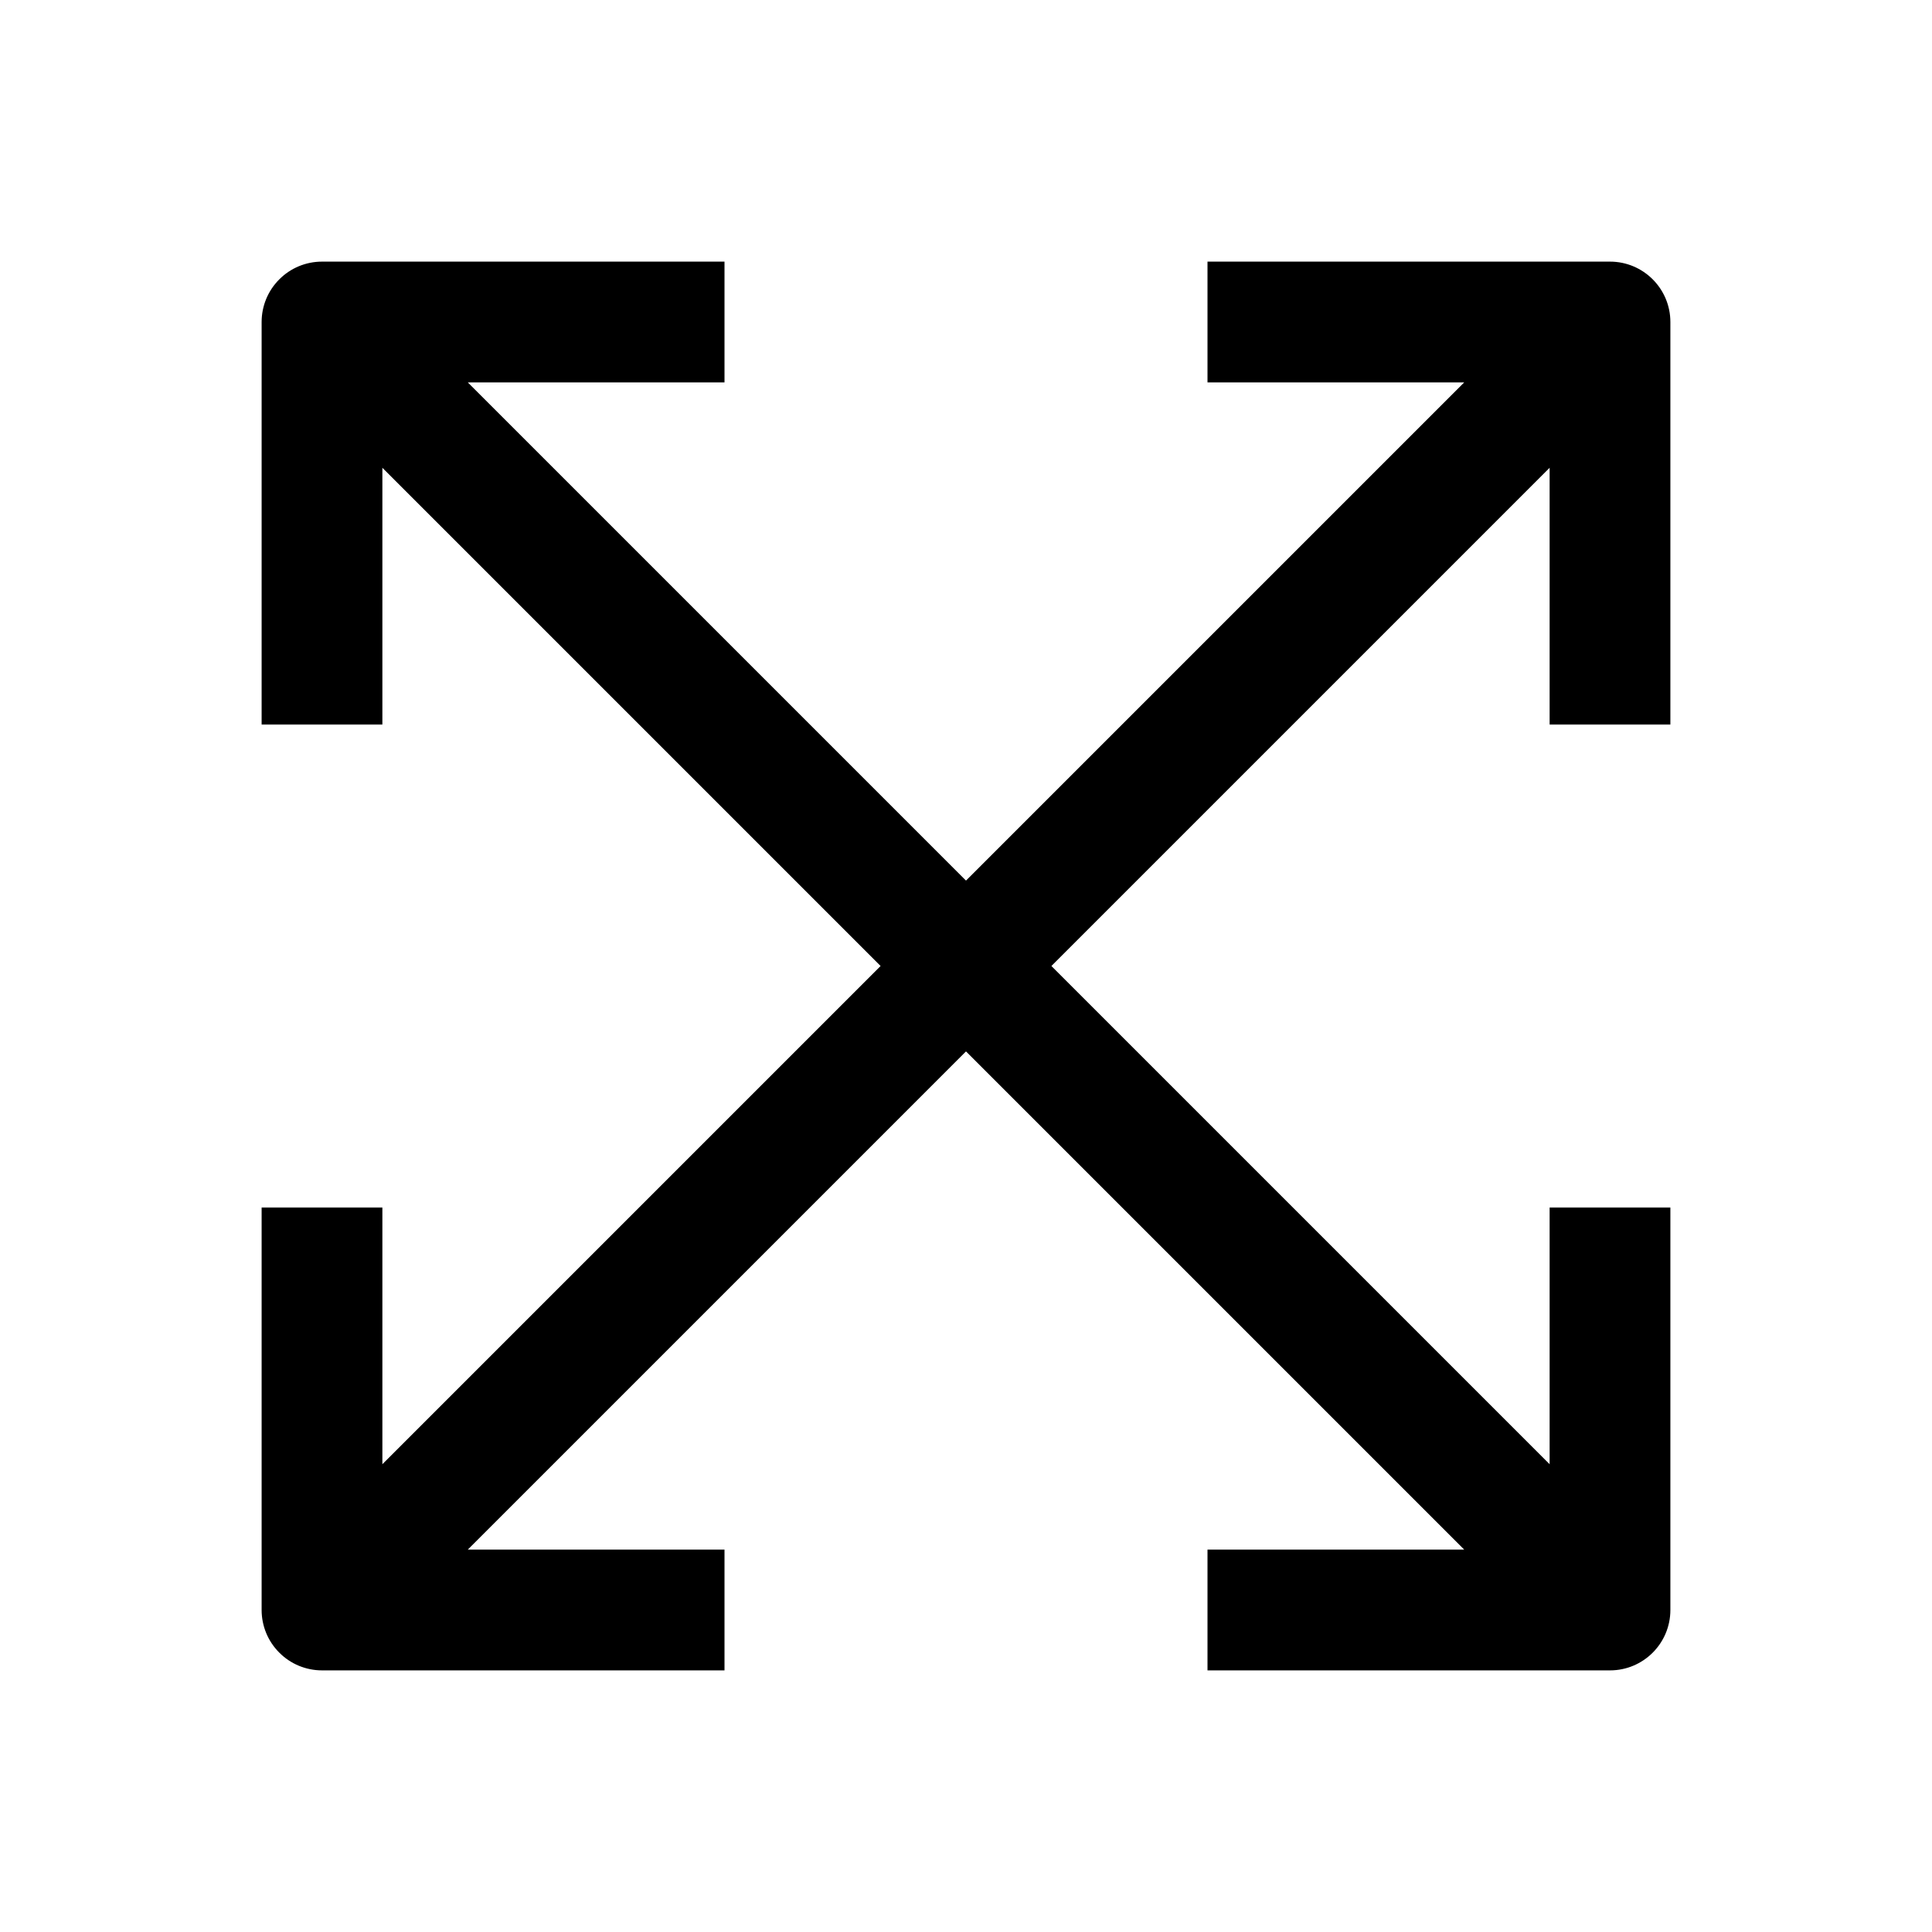
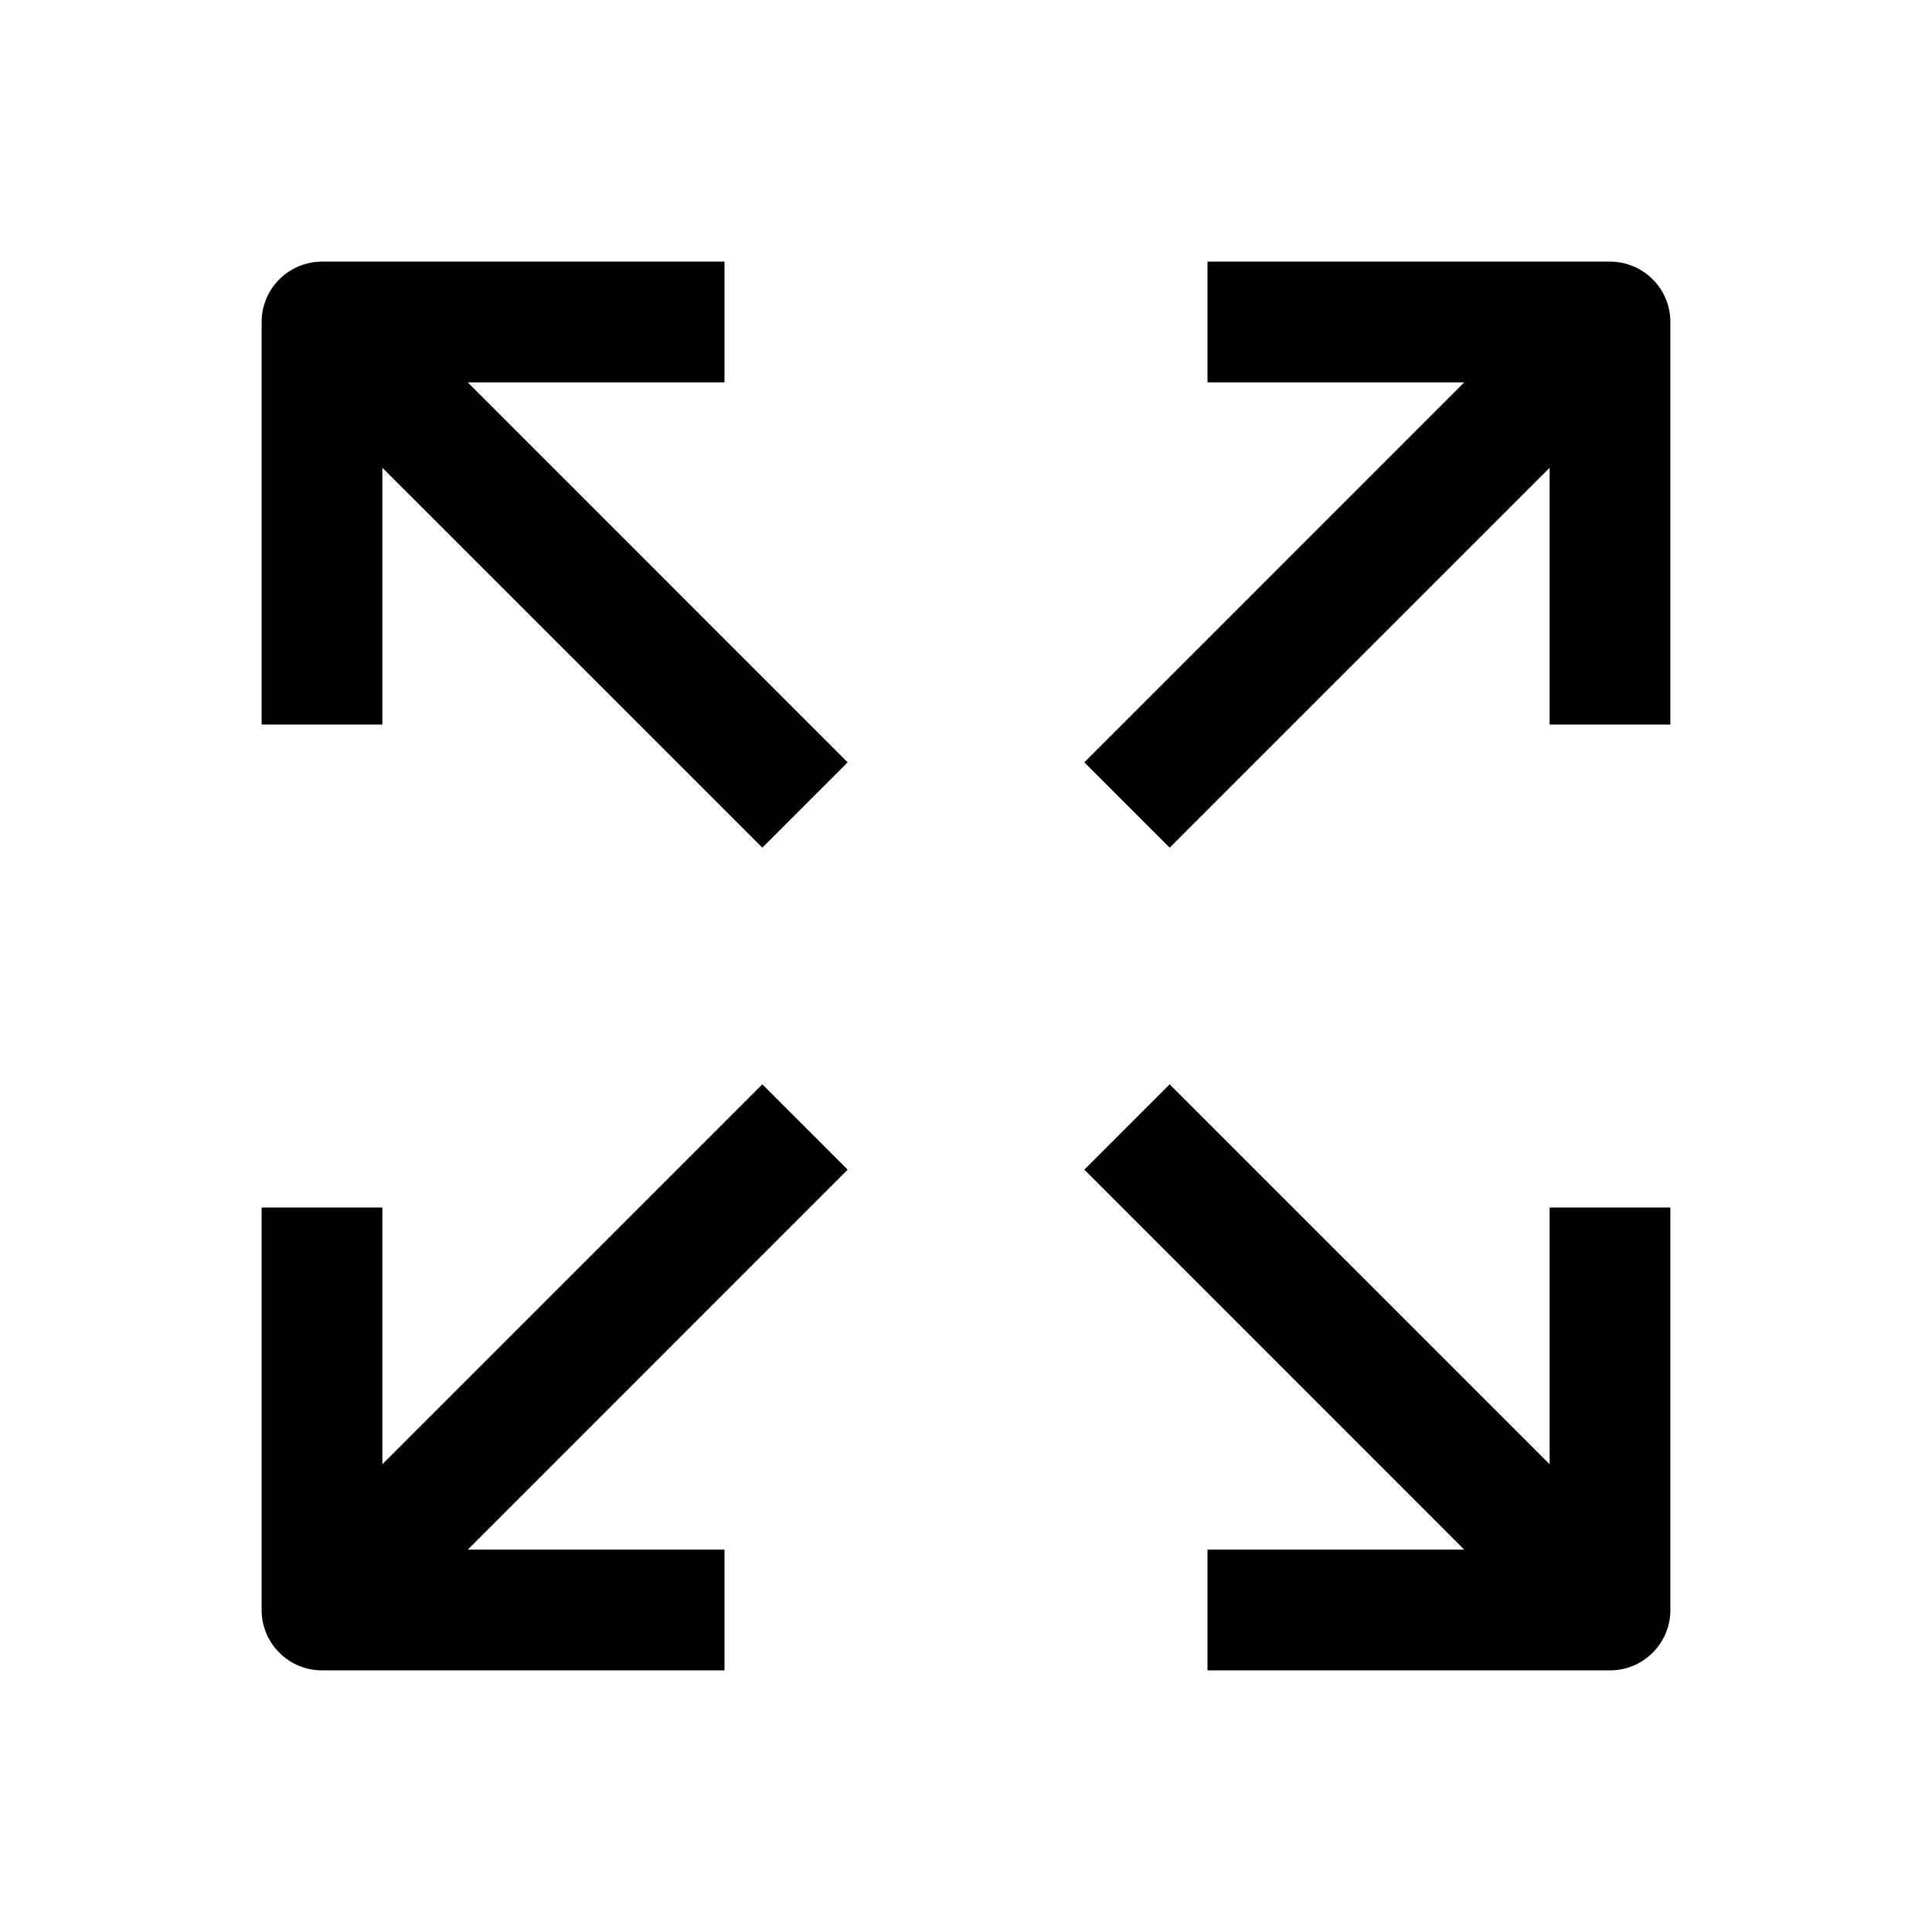
<svg xmlns="http://www.w3.org/2000/svg" width="24" height="24" viewBox="0 0 24 24">
-   <path fill-rule="evenodd" clip-rule="evenodd" d="M9 19.25L5.811 19.25L12 13.061L18.189 19.25L15 19.25L15 20.75L20 20.75C20.414 20.75 20.75 20.414 20.75 20L20.75 15L19.25 15L19.25 18.189L13.061 12L19.25 5.811L19.25 9L20.75 9L20.75 4C20.75 3.586 20.414 3.25 20 3.25L15 3.25L15 4.75L18.189 4.75L12 10.939L5.811 4.75L9 4.75L9 3.25L4 3.25C3.801 3.25 3.61 3.329 3.47 3.47C3.329 3.61 3.25 3.801 3.25 4V9L4.75 9L4.75 5.811L10.939 12L4.75 18.189L4.75 15L3.25 15V20C3.25 20.199 3.329 20.39 3.47 20.53C3.61 20.671 3.801 20.75 4 20.75L9 20.75L9 19.25Z" />
+   <path fill-rule="evenodd" clip-rule="evenodd" d="M9 19.25L5.811 19.25L10.53 14.53L9.47 13.47L4.75 18.189L4.75 15L3.25 15V20C3.25 20.199 3.329 20.39 3.47 20.53C3.61 20.671 3.801 20.75 4 20.75L9 20.75L9 19.25ZM20 3.25L15 3.25L15 4.75L18.189 4.75L13.47 9.47L14.53 10.53L19.25 5.811L19.25 9L20.75 9L20.75 4C20.75 3.586 20.414 3.25 20 3.25ZM9 4.75L5.811 4.75L10.53 9.47L9.47 10.53L4.75 5.811L4.75 9L3.25 9V4C3.25 3.801 3.329 3.61 3.47 3.47C3.61 3.329 3.801 3.25 4 3.25L9 3.25L9 4.75ZM20 20.75L15 20.75L15 19.25L18.189 19.25L13.47 14.53L14.53 13.47L19.25 18.189L19.25 15L20.75 15L20.75 20C20.75 20.414 20.414 20.75 20 20.75Z" />
</svg>
